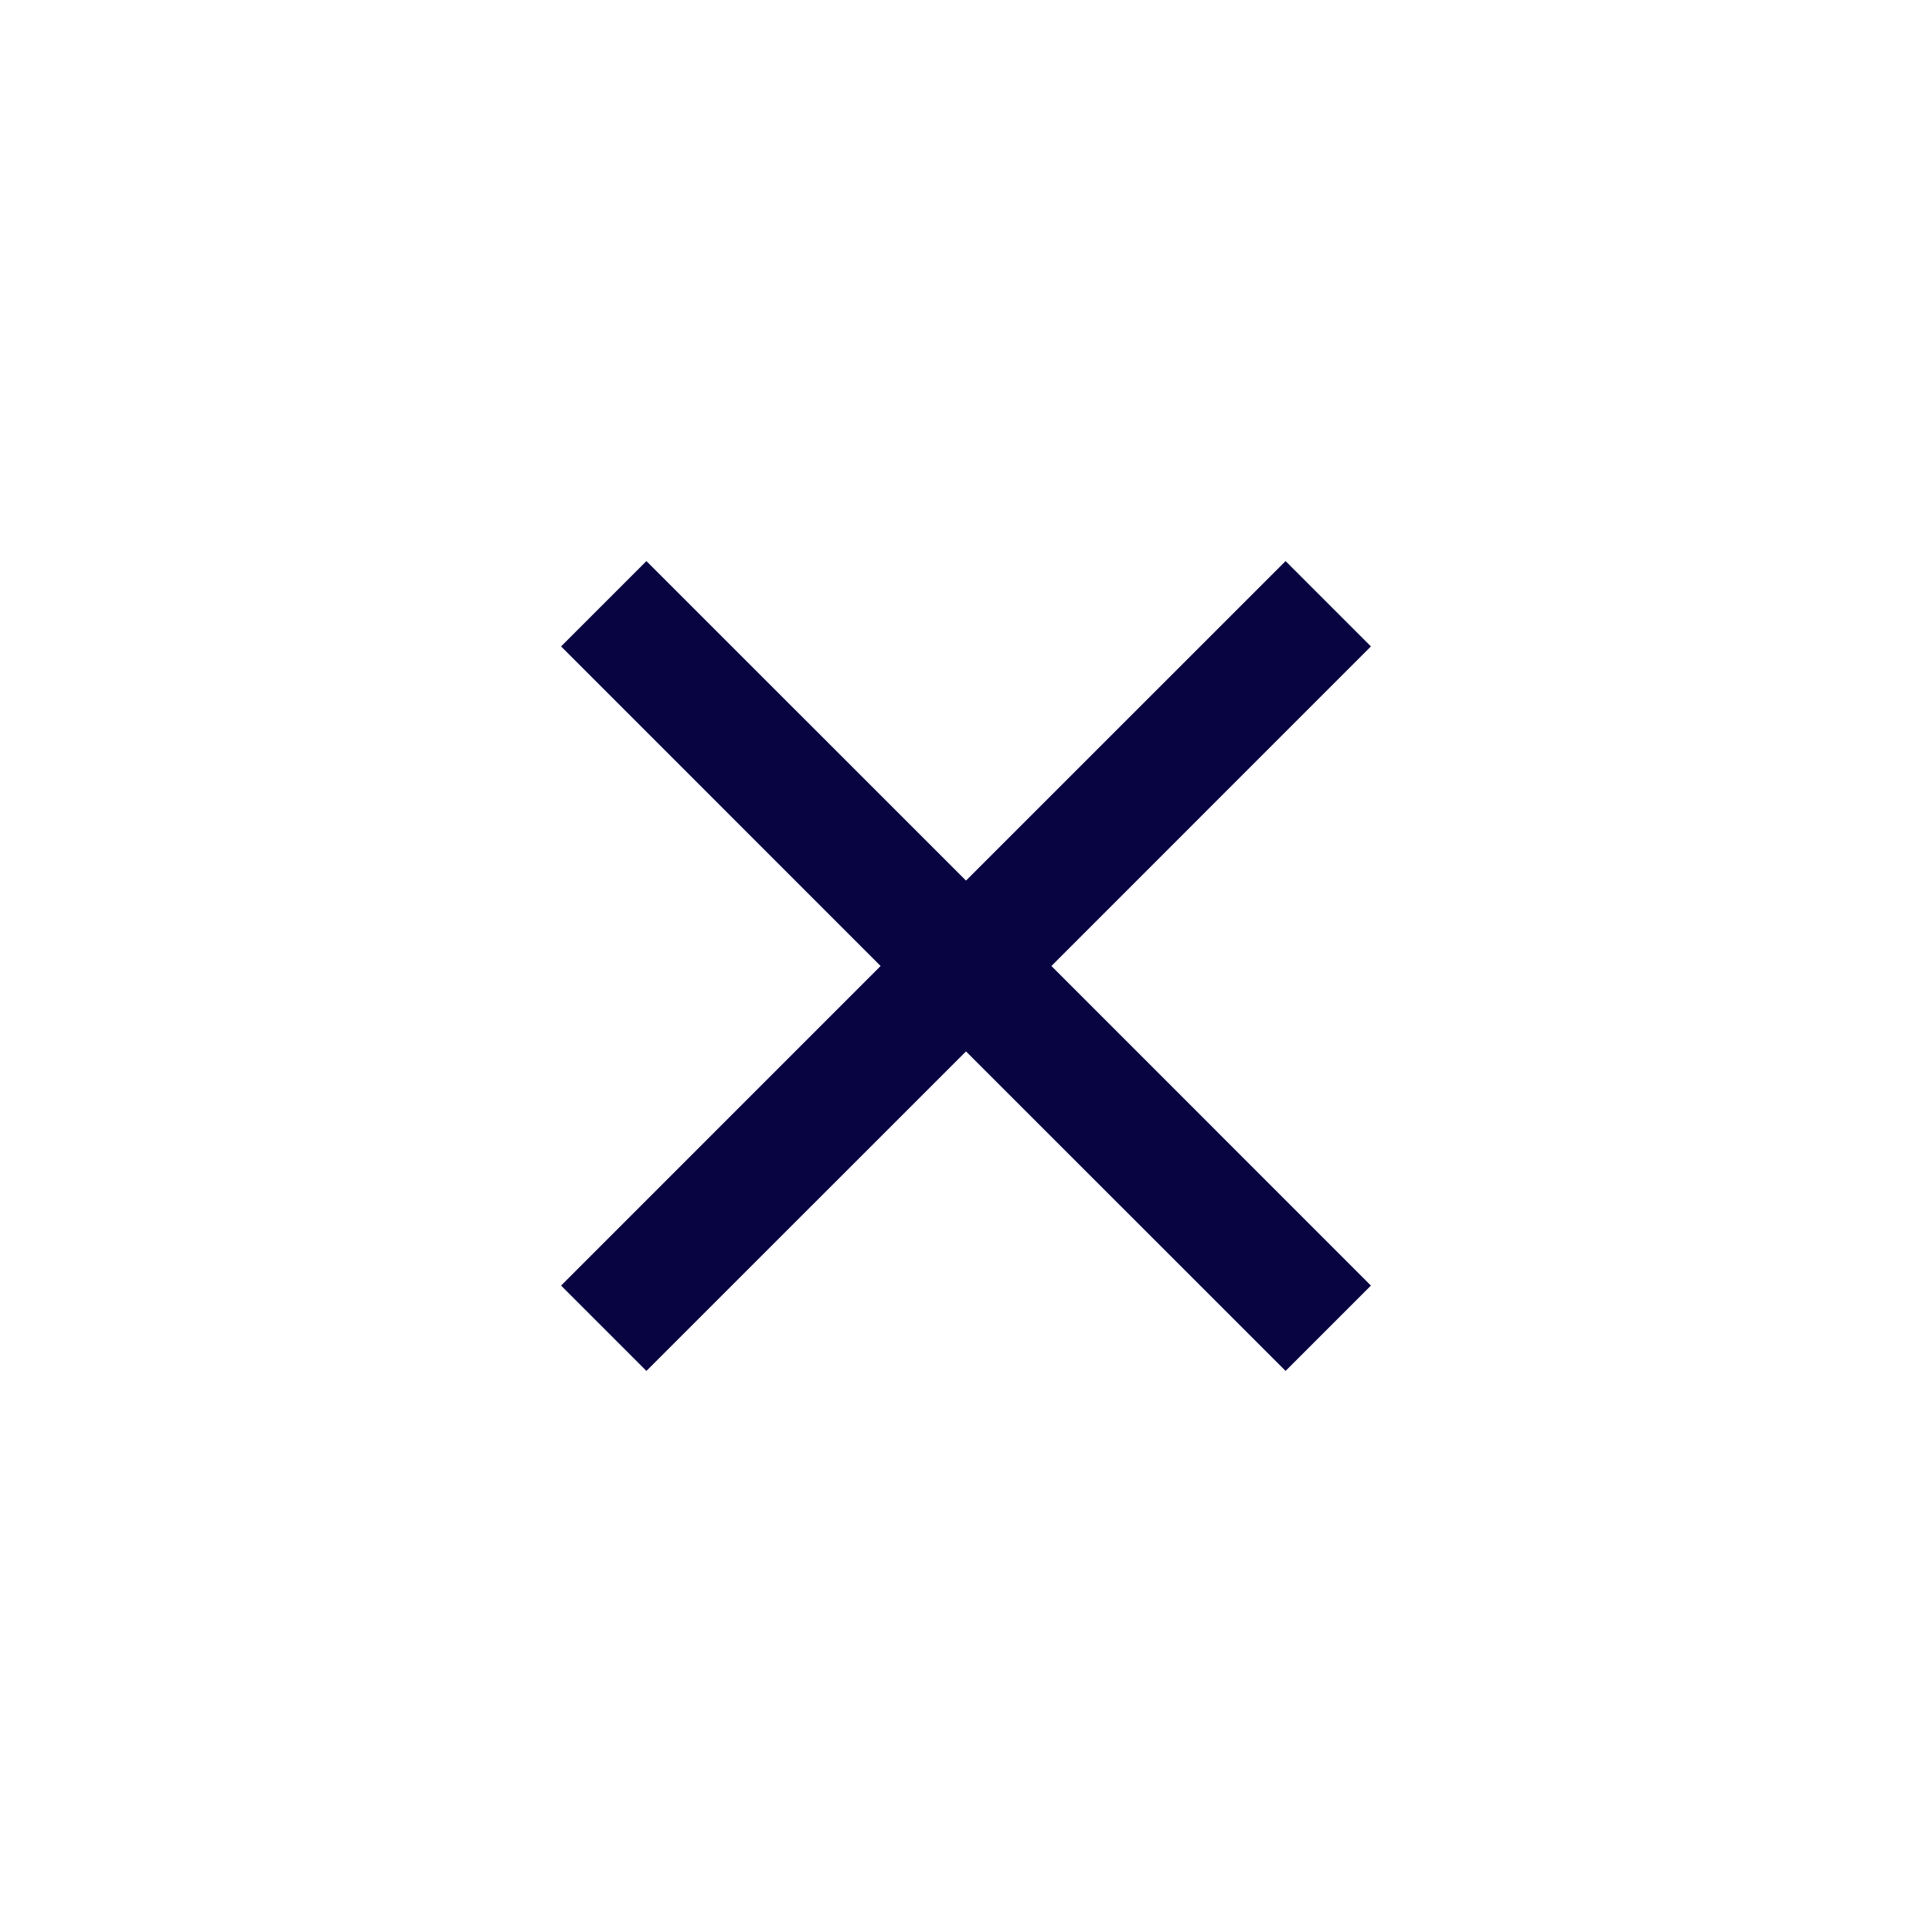
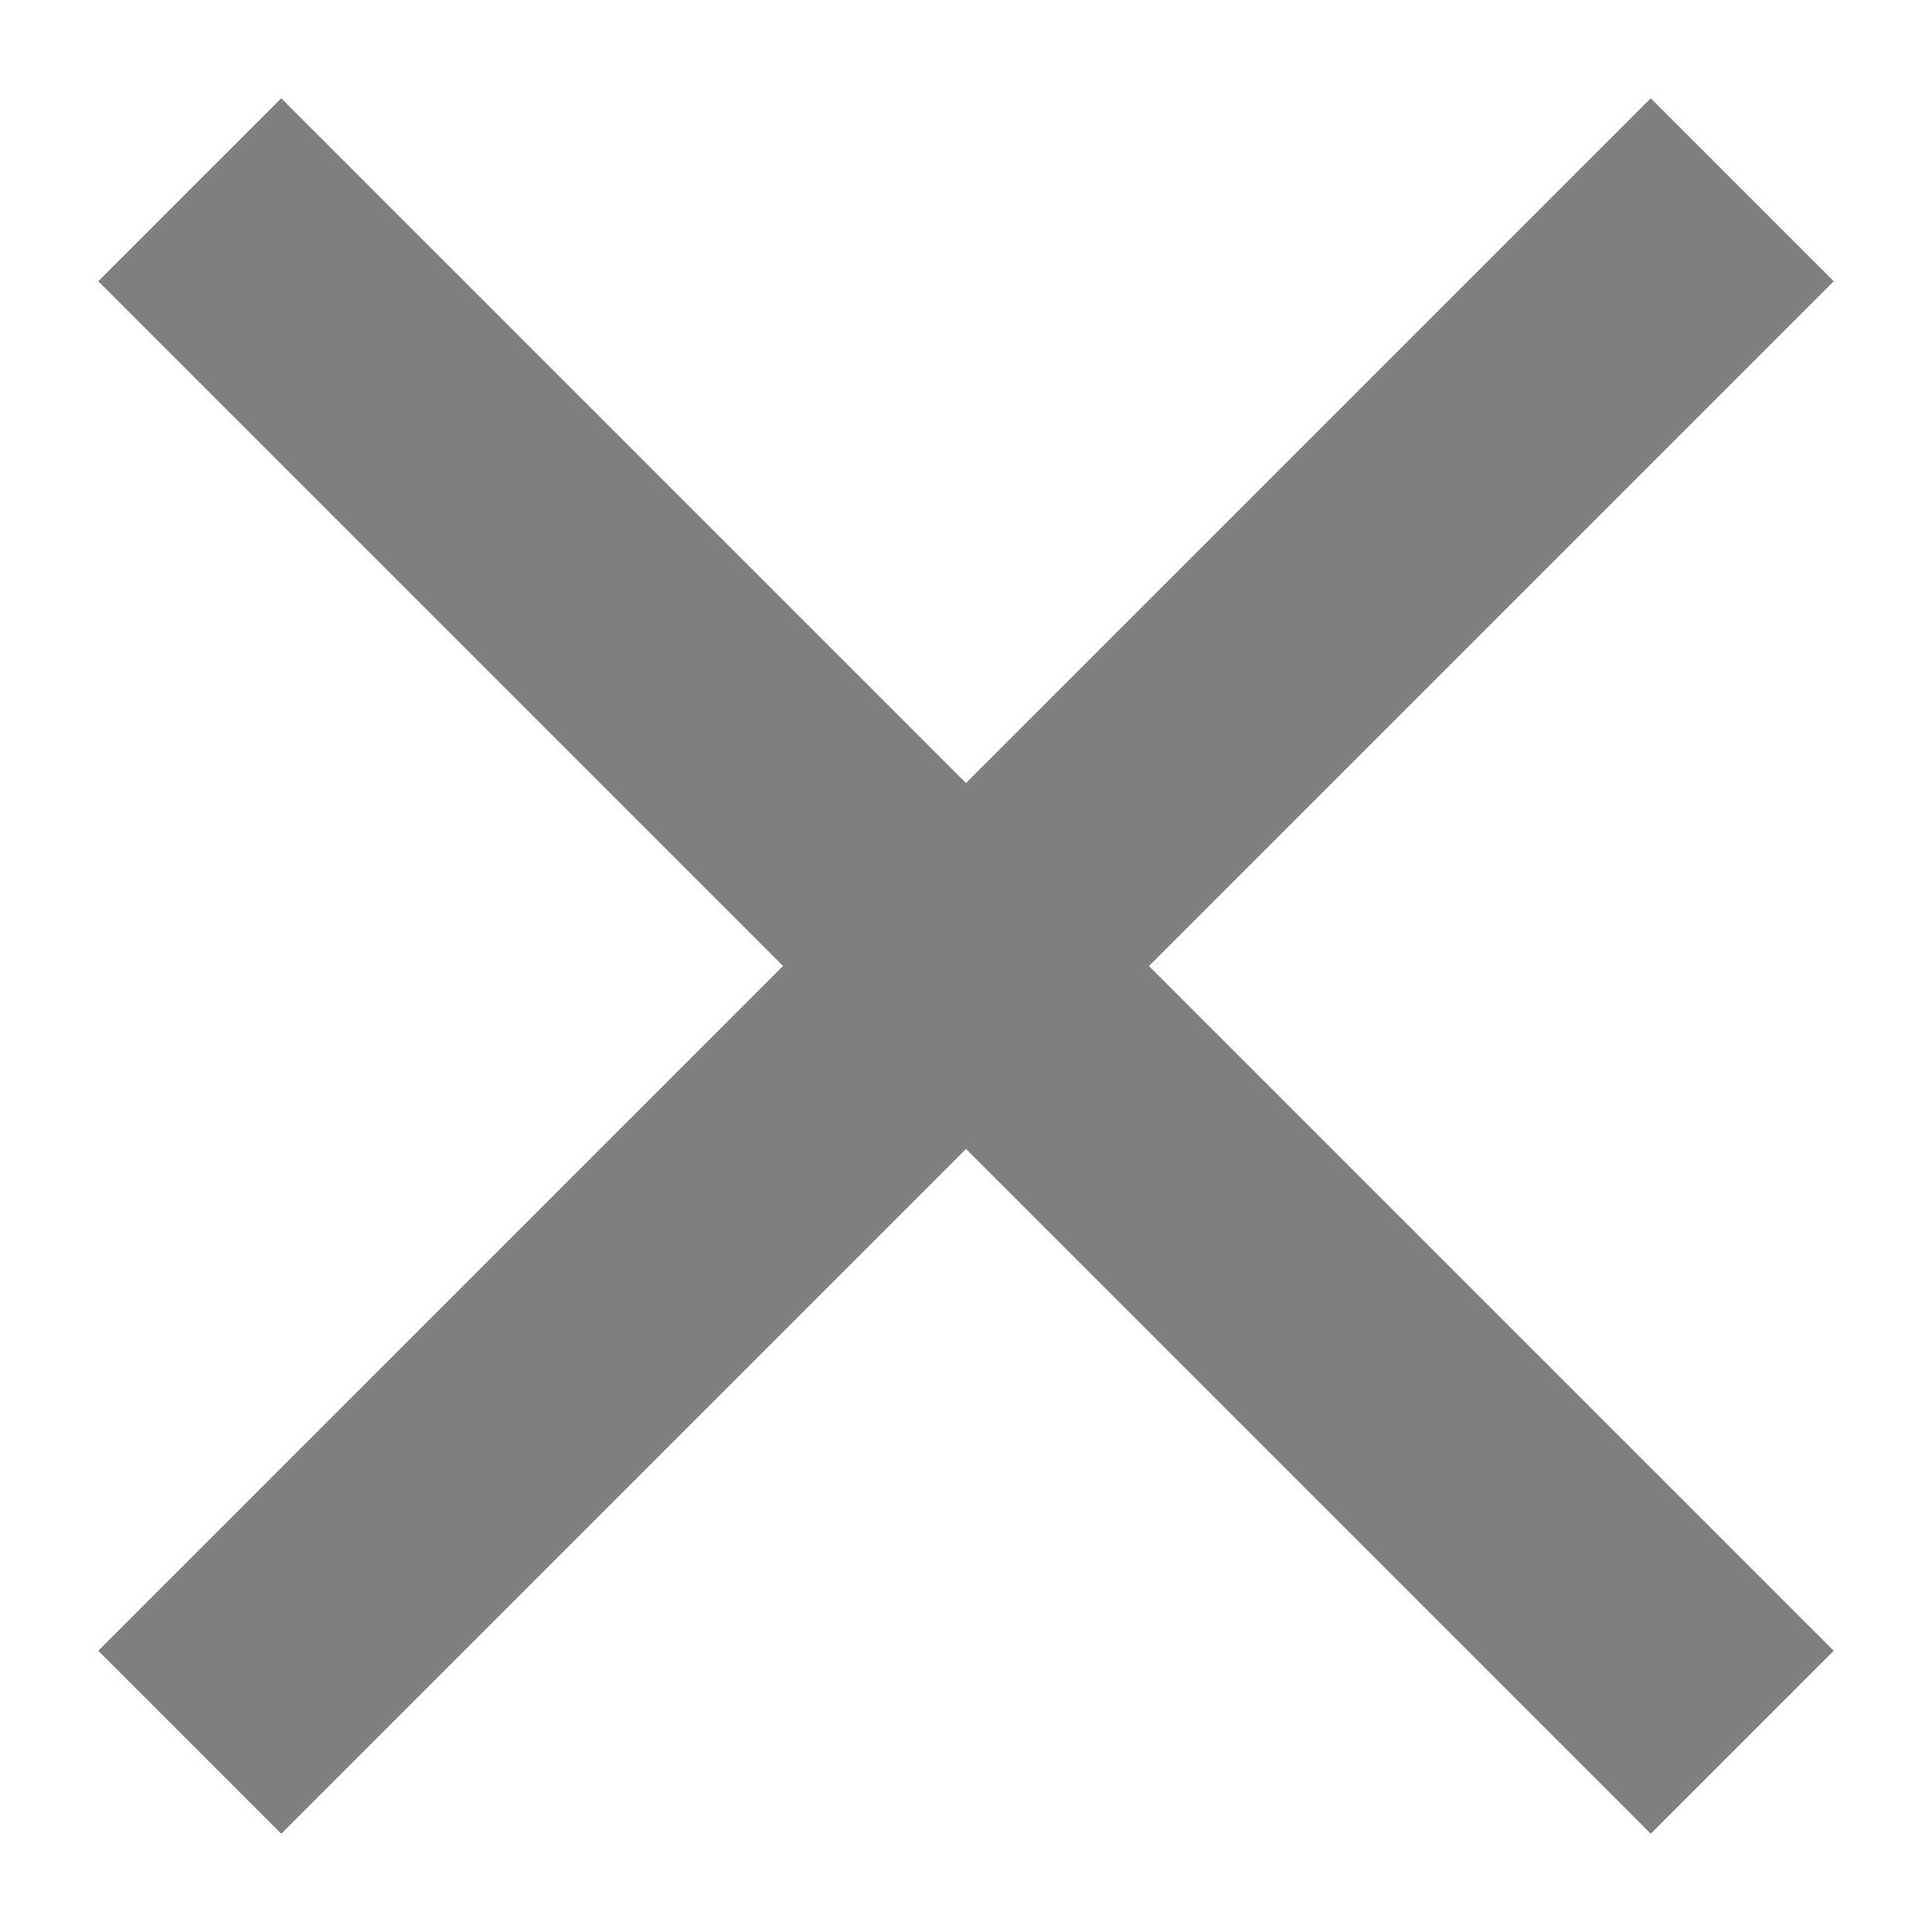
- <svg xmlns="http://www.w3.org/2000/svg" width="800px" height="800px" viewBox="0 0 24 24" fill="none">
-   <path fill-rule="evenodd" clip-rule="evenodd" d="M10.939 12L6.97 15.97L8.03 17.03L12 13.061L15.97 17.03L17.03 15.97L13.061 12L17.03 8.03L15.97 6.97L12 10.939L8.03 6.97L6.97 8.03L10.939 12Z" fill="#080341" />
+ <svg xmlns="http://www.w3.org/2000/svg" width="28" viewBox="0 0 14 14" fill="none">
+   <path fill-rule="evenodd" clip-rule="evenodd" d="M5.674 7L0.712 11.962L2.038 13.288L7 8.326L11.962 13.288L13.288 11.962L8.326 7L13.288 2.038L11.962 0.712L7 5.674L2.038 0.712L0.712 2.038L5.674 7Z" fill="#817E7F" />
</svg>
